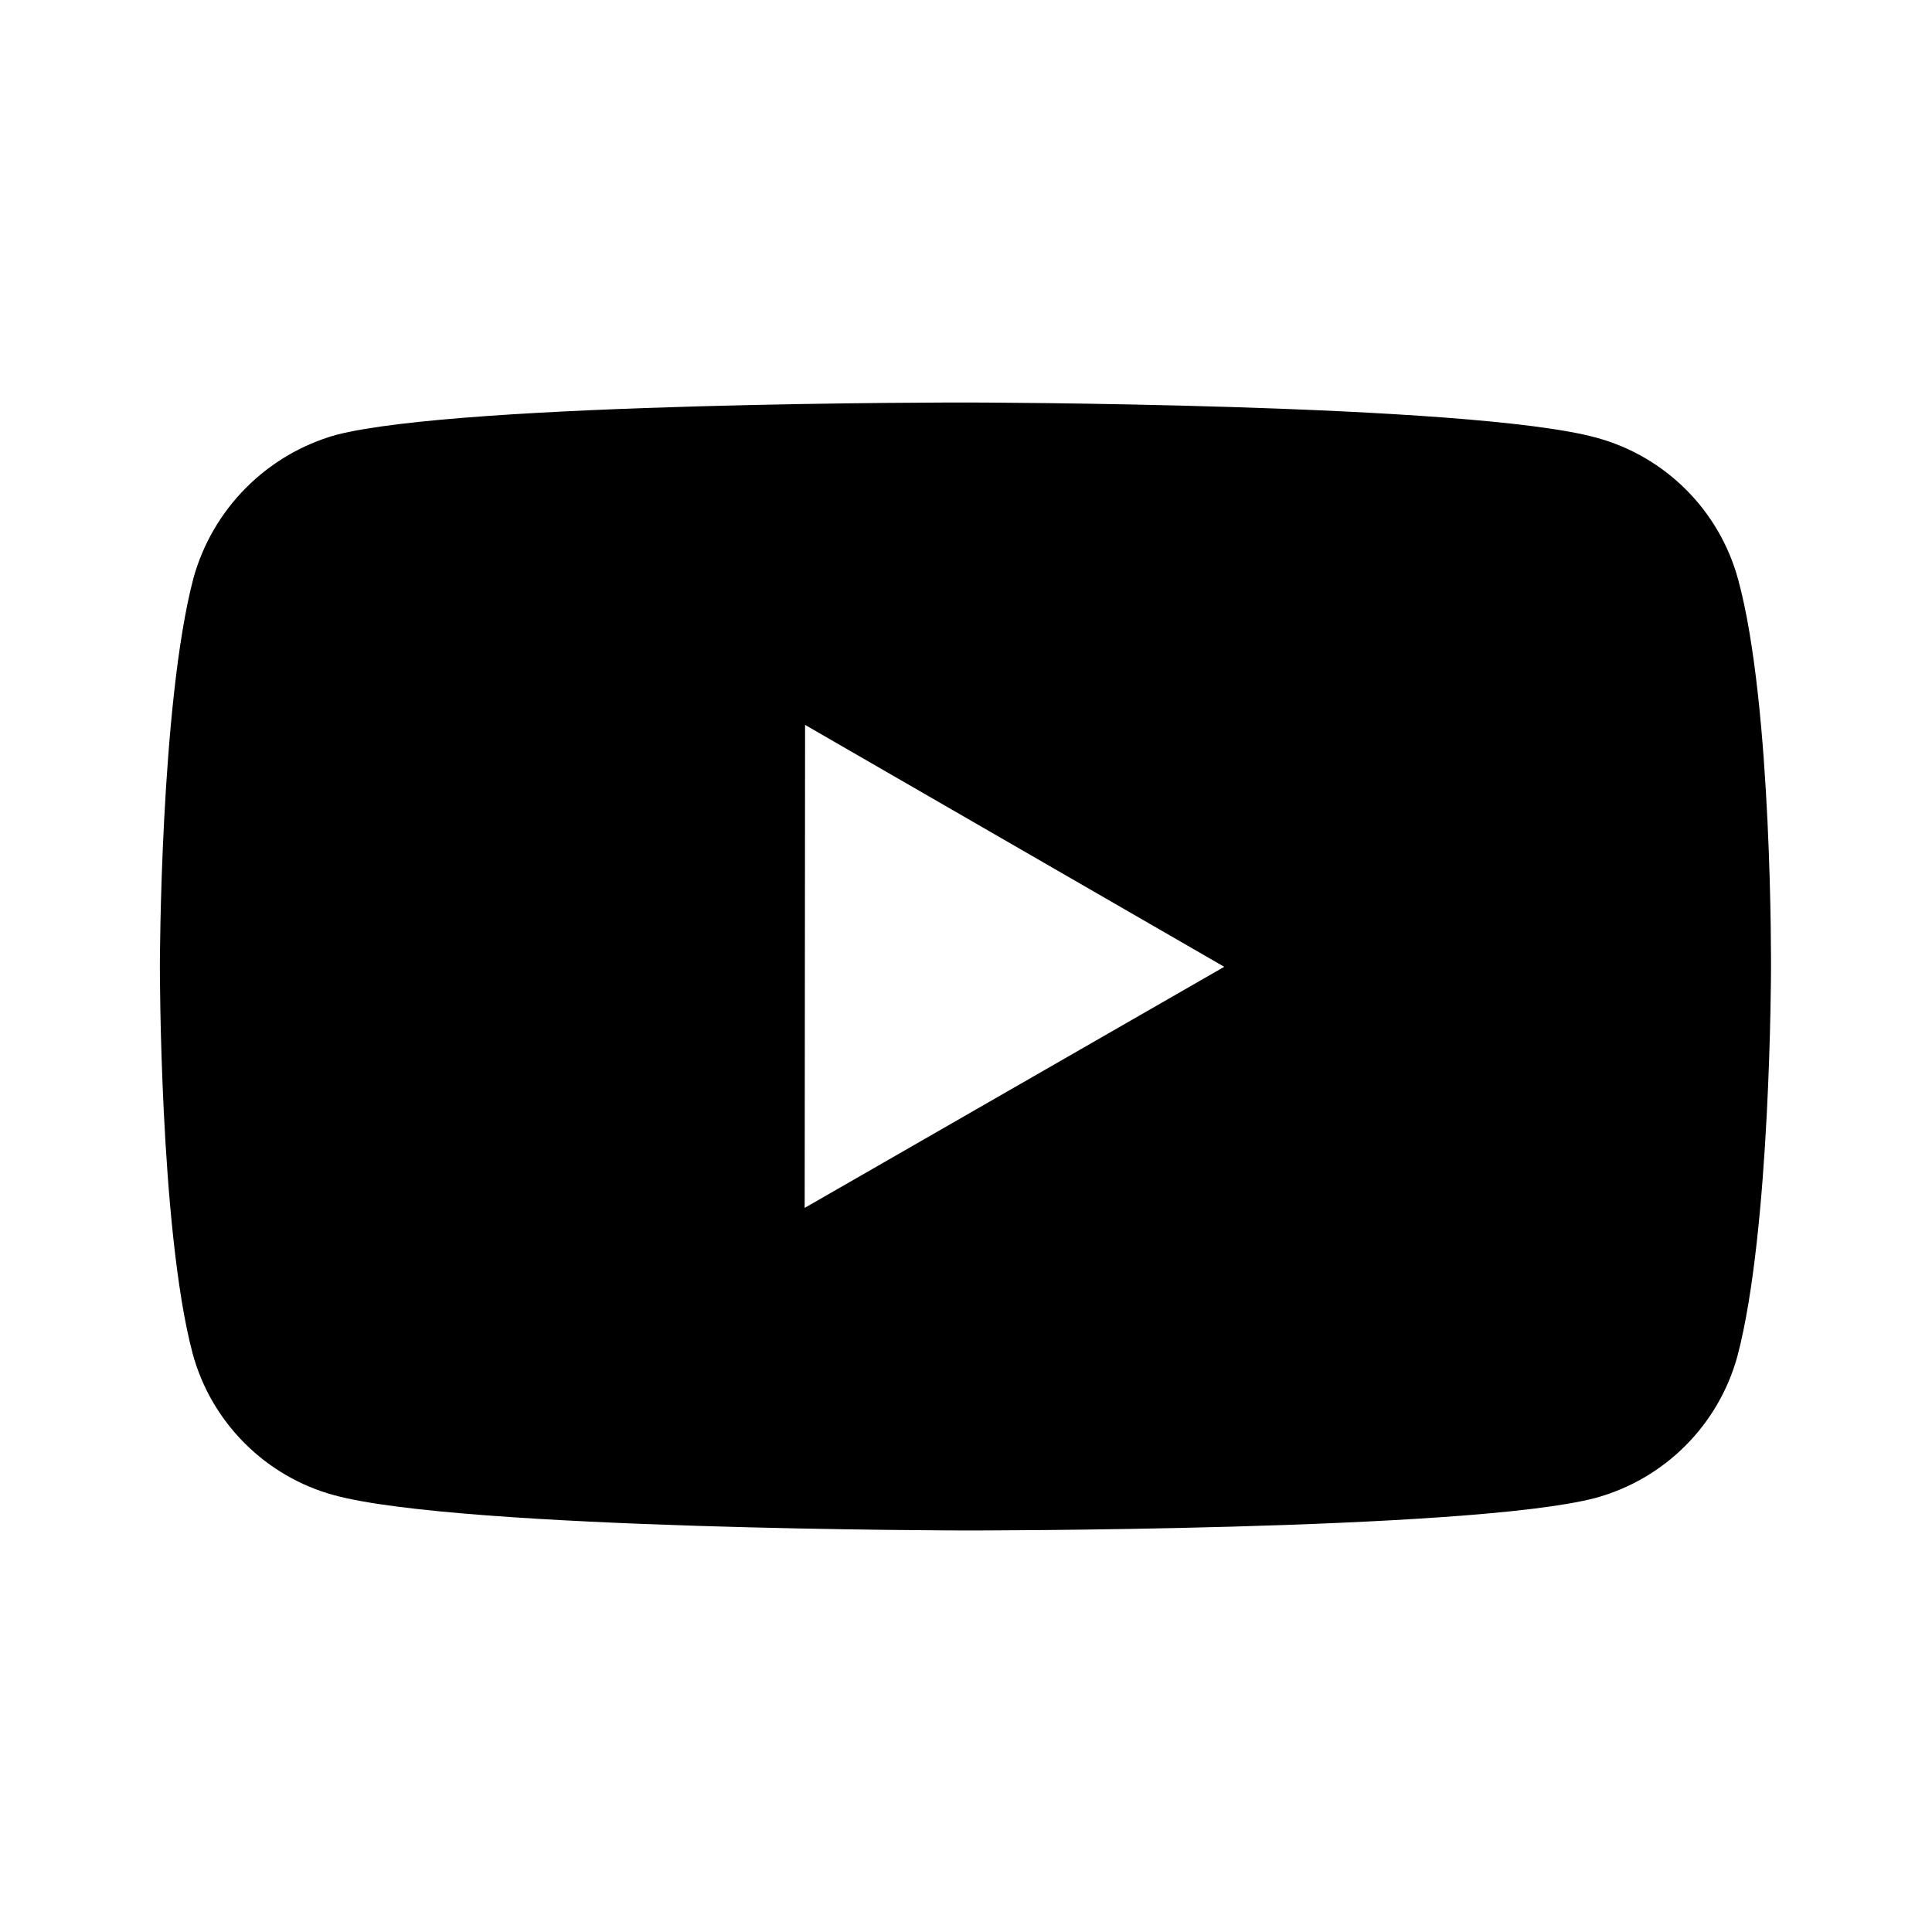
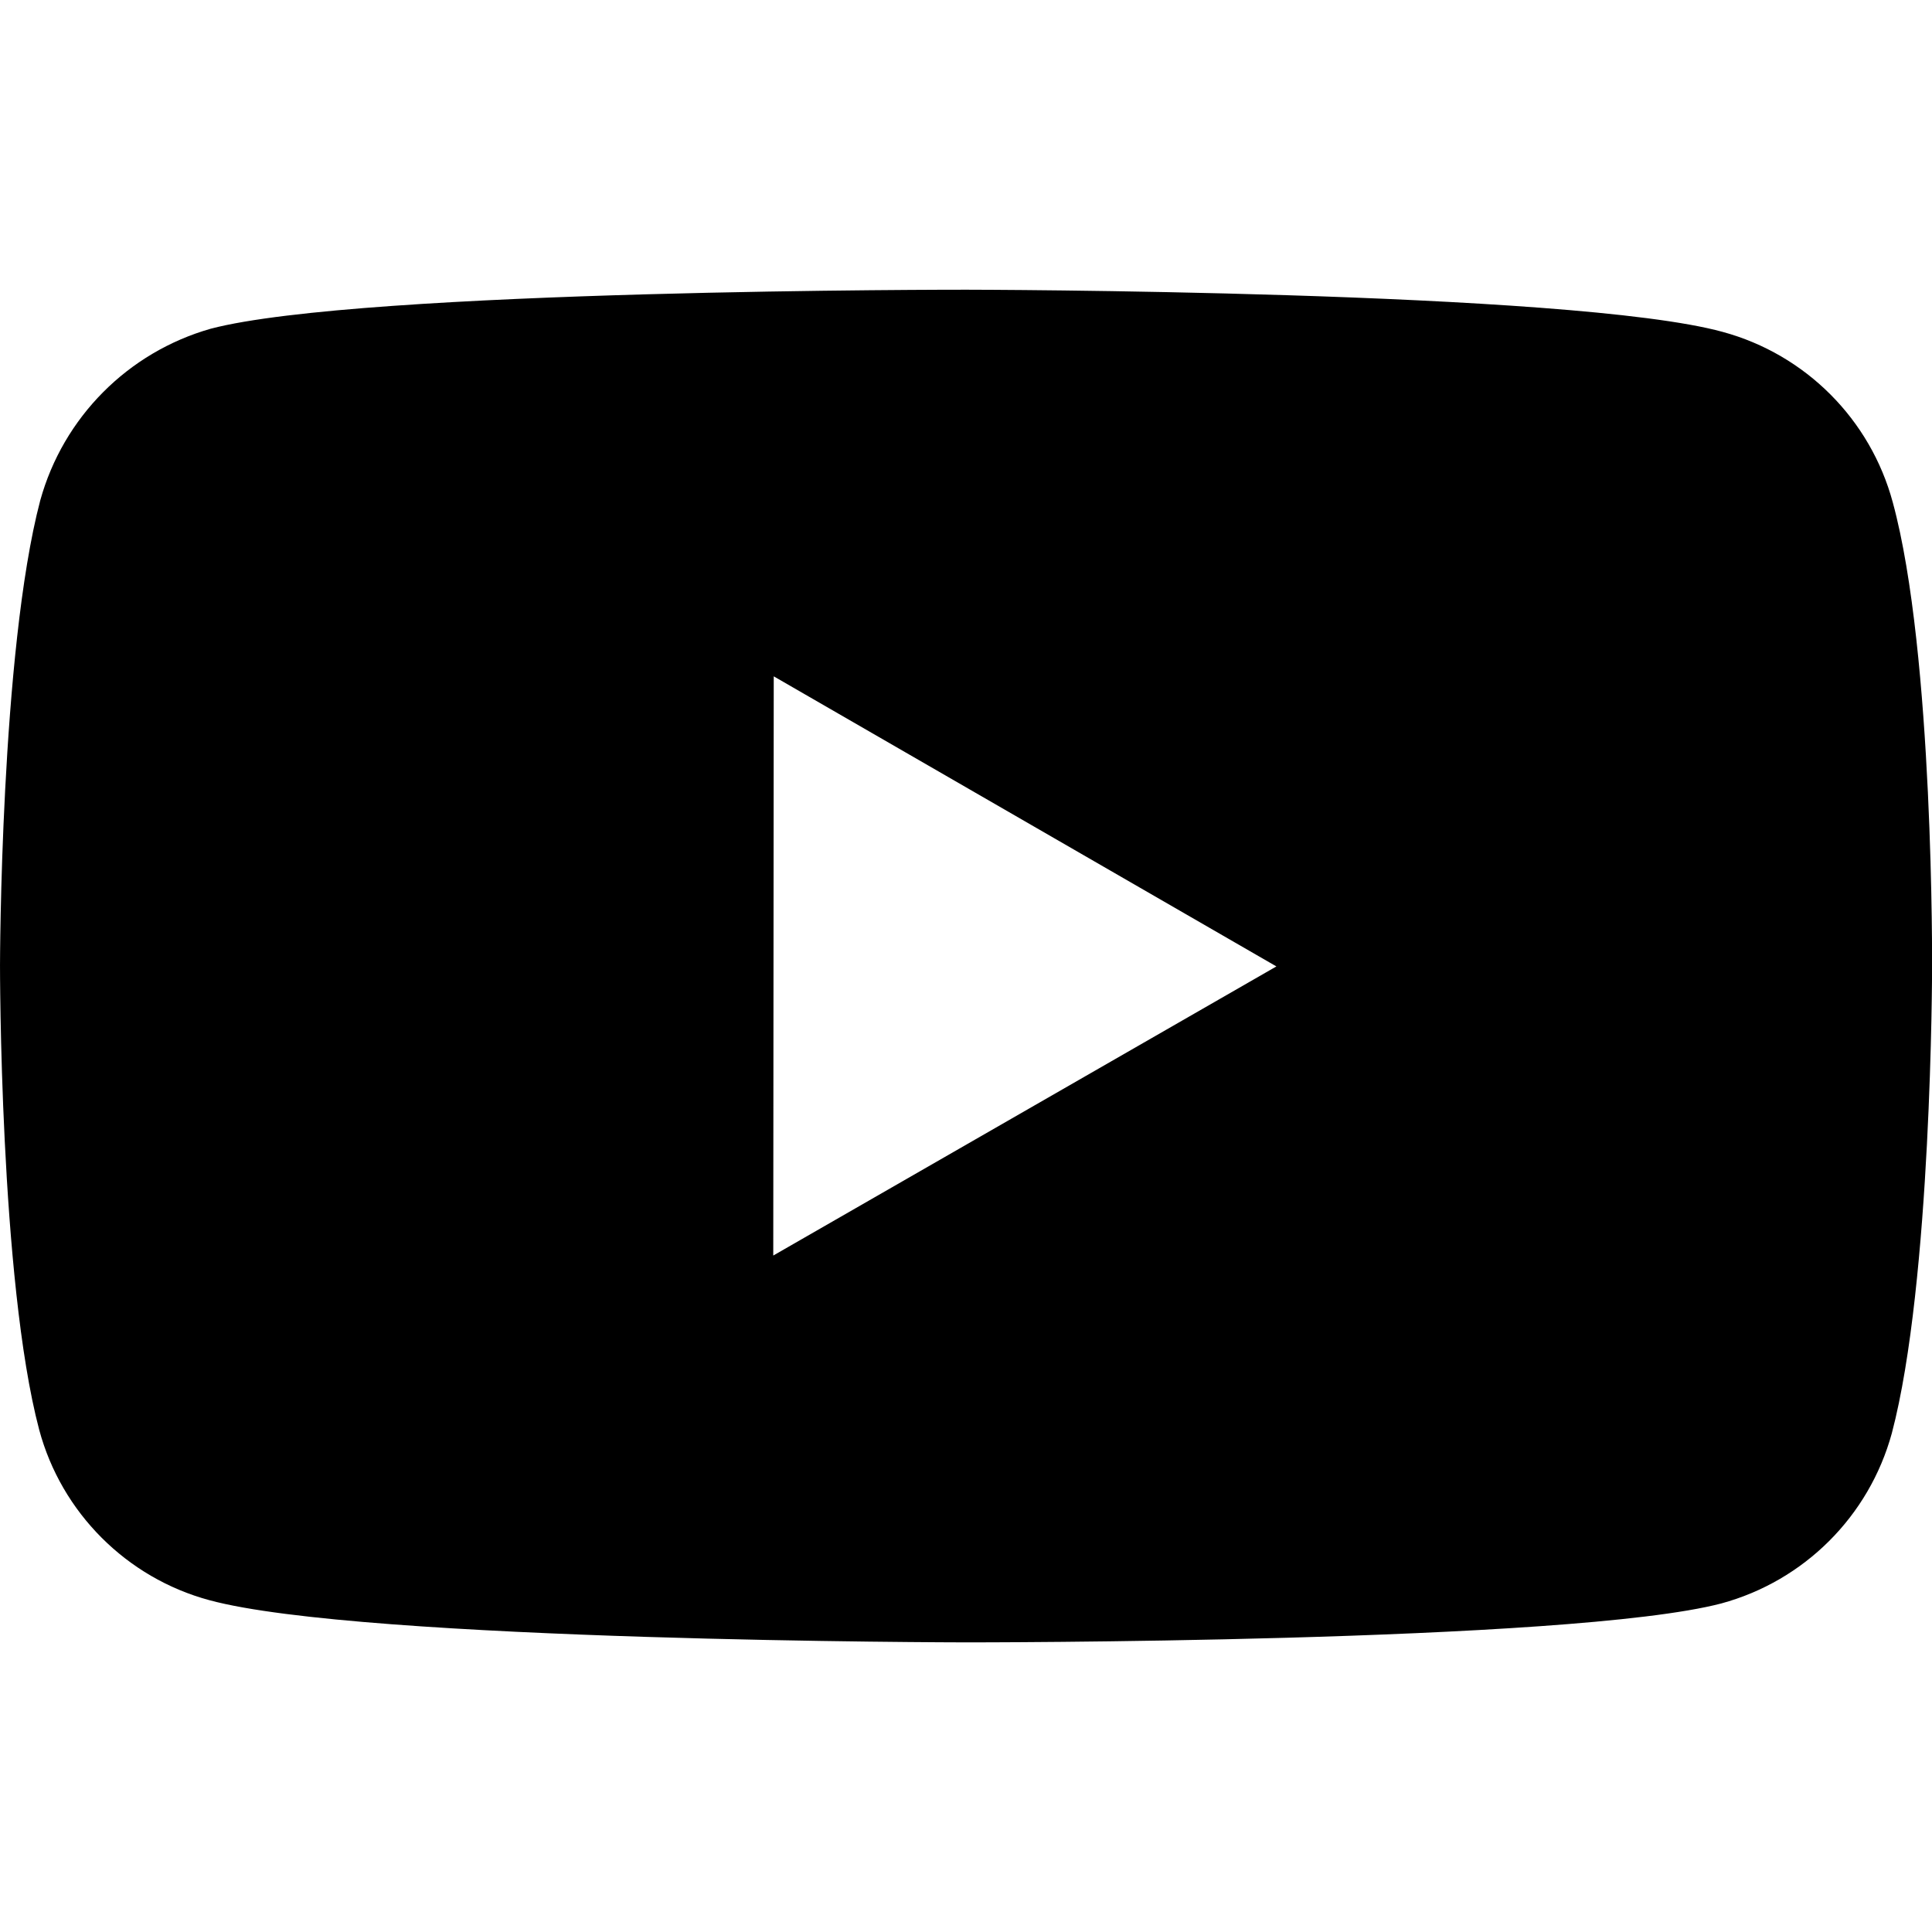
<svg xmlns="http://www.w3.org/2000/svg" id="bi-logos-youtube" viewBox="0 0 24 24" fill="currentColor">
-   <path d="M21.593 7.203a2.506 2.506 0 0 0-1.762-1.766C18.265 5.007 12 5 12 5s-6.264-.007-7.831.404a2.56 2.56 0 0 0-1.766 1.778c-.413 1.566-.417 4.814-.417 4.814s-.004 3.264.406 4.814c.23.857.905 1.534 1.763 1.765 1.582.43 7.83.437 7.83.437s6.265.007 7.831-.403a2.515 2.515 0 0 0 1.767-1.763c.414-1.565.417-4.812.417-4.812s.02-3.265-.407-4.831zM9.996 15.005l.005-6 5.207 3.005-5.212 2.995z" />
+   <g transform="translate(-2.3815, -2.3971) scale(1.1992)">
+     <path d="M21.593 7.203a2.506 2.506 0 0 0-1.762-1.766C18.265 5.007 12 5 12 5s-6.264-.007-7.831.404a2.56 2.56 0 0 0-1.766 1.778c-.413 1.566-.417 4.814-.417 4.814s-.004 3.264.406 4.814c.23.857.905 1.534 1.763 1.765 1.582.43 7.83.437 7.83.437s6.265.007 7.831-.403a2.515 2.515 0 0 0 1.767-1.763c.414-1.565.417-4.812.417-4.812s.02-3.265-.407-4.831zM9.996 15.005l.005-6 5.207 3.005-5.212 2.995z" />
+   </g>
</svg>
